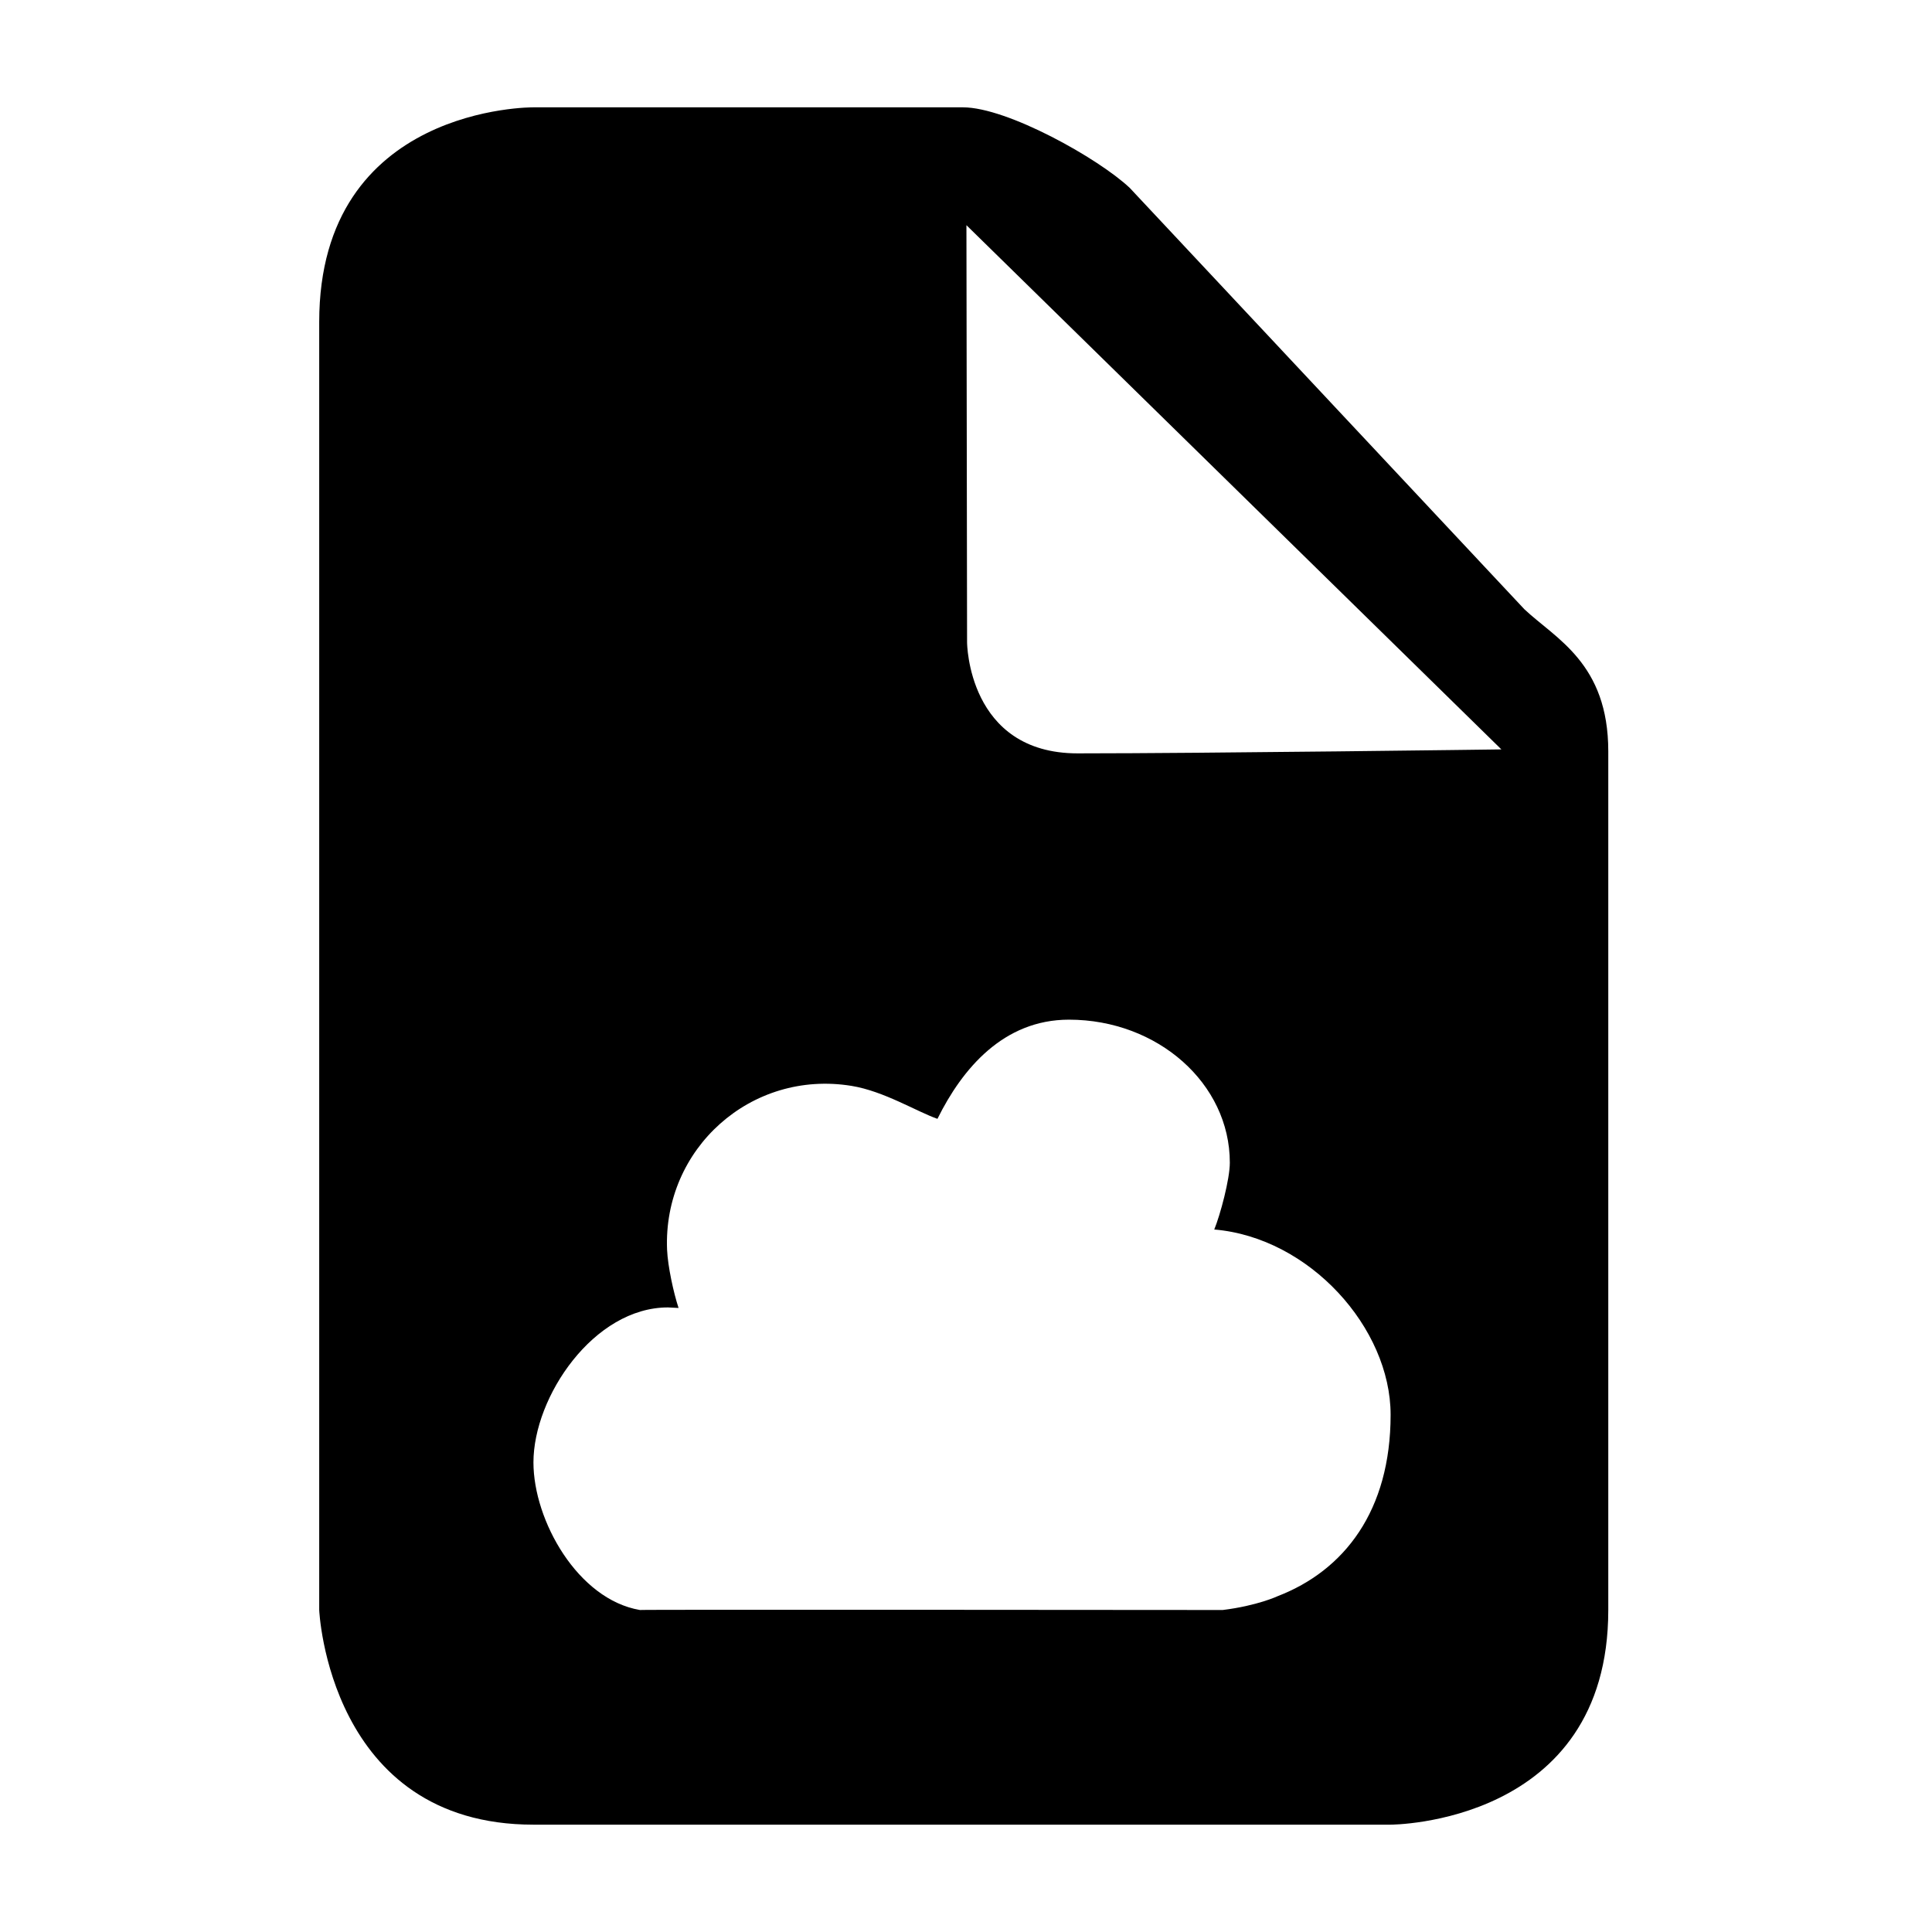
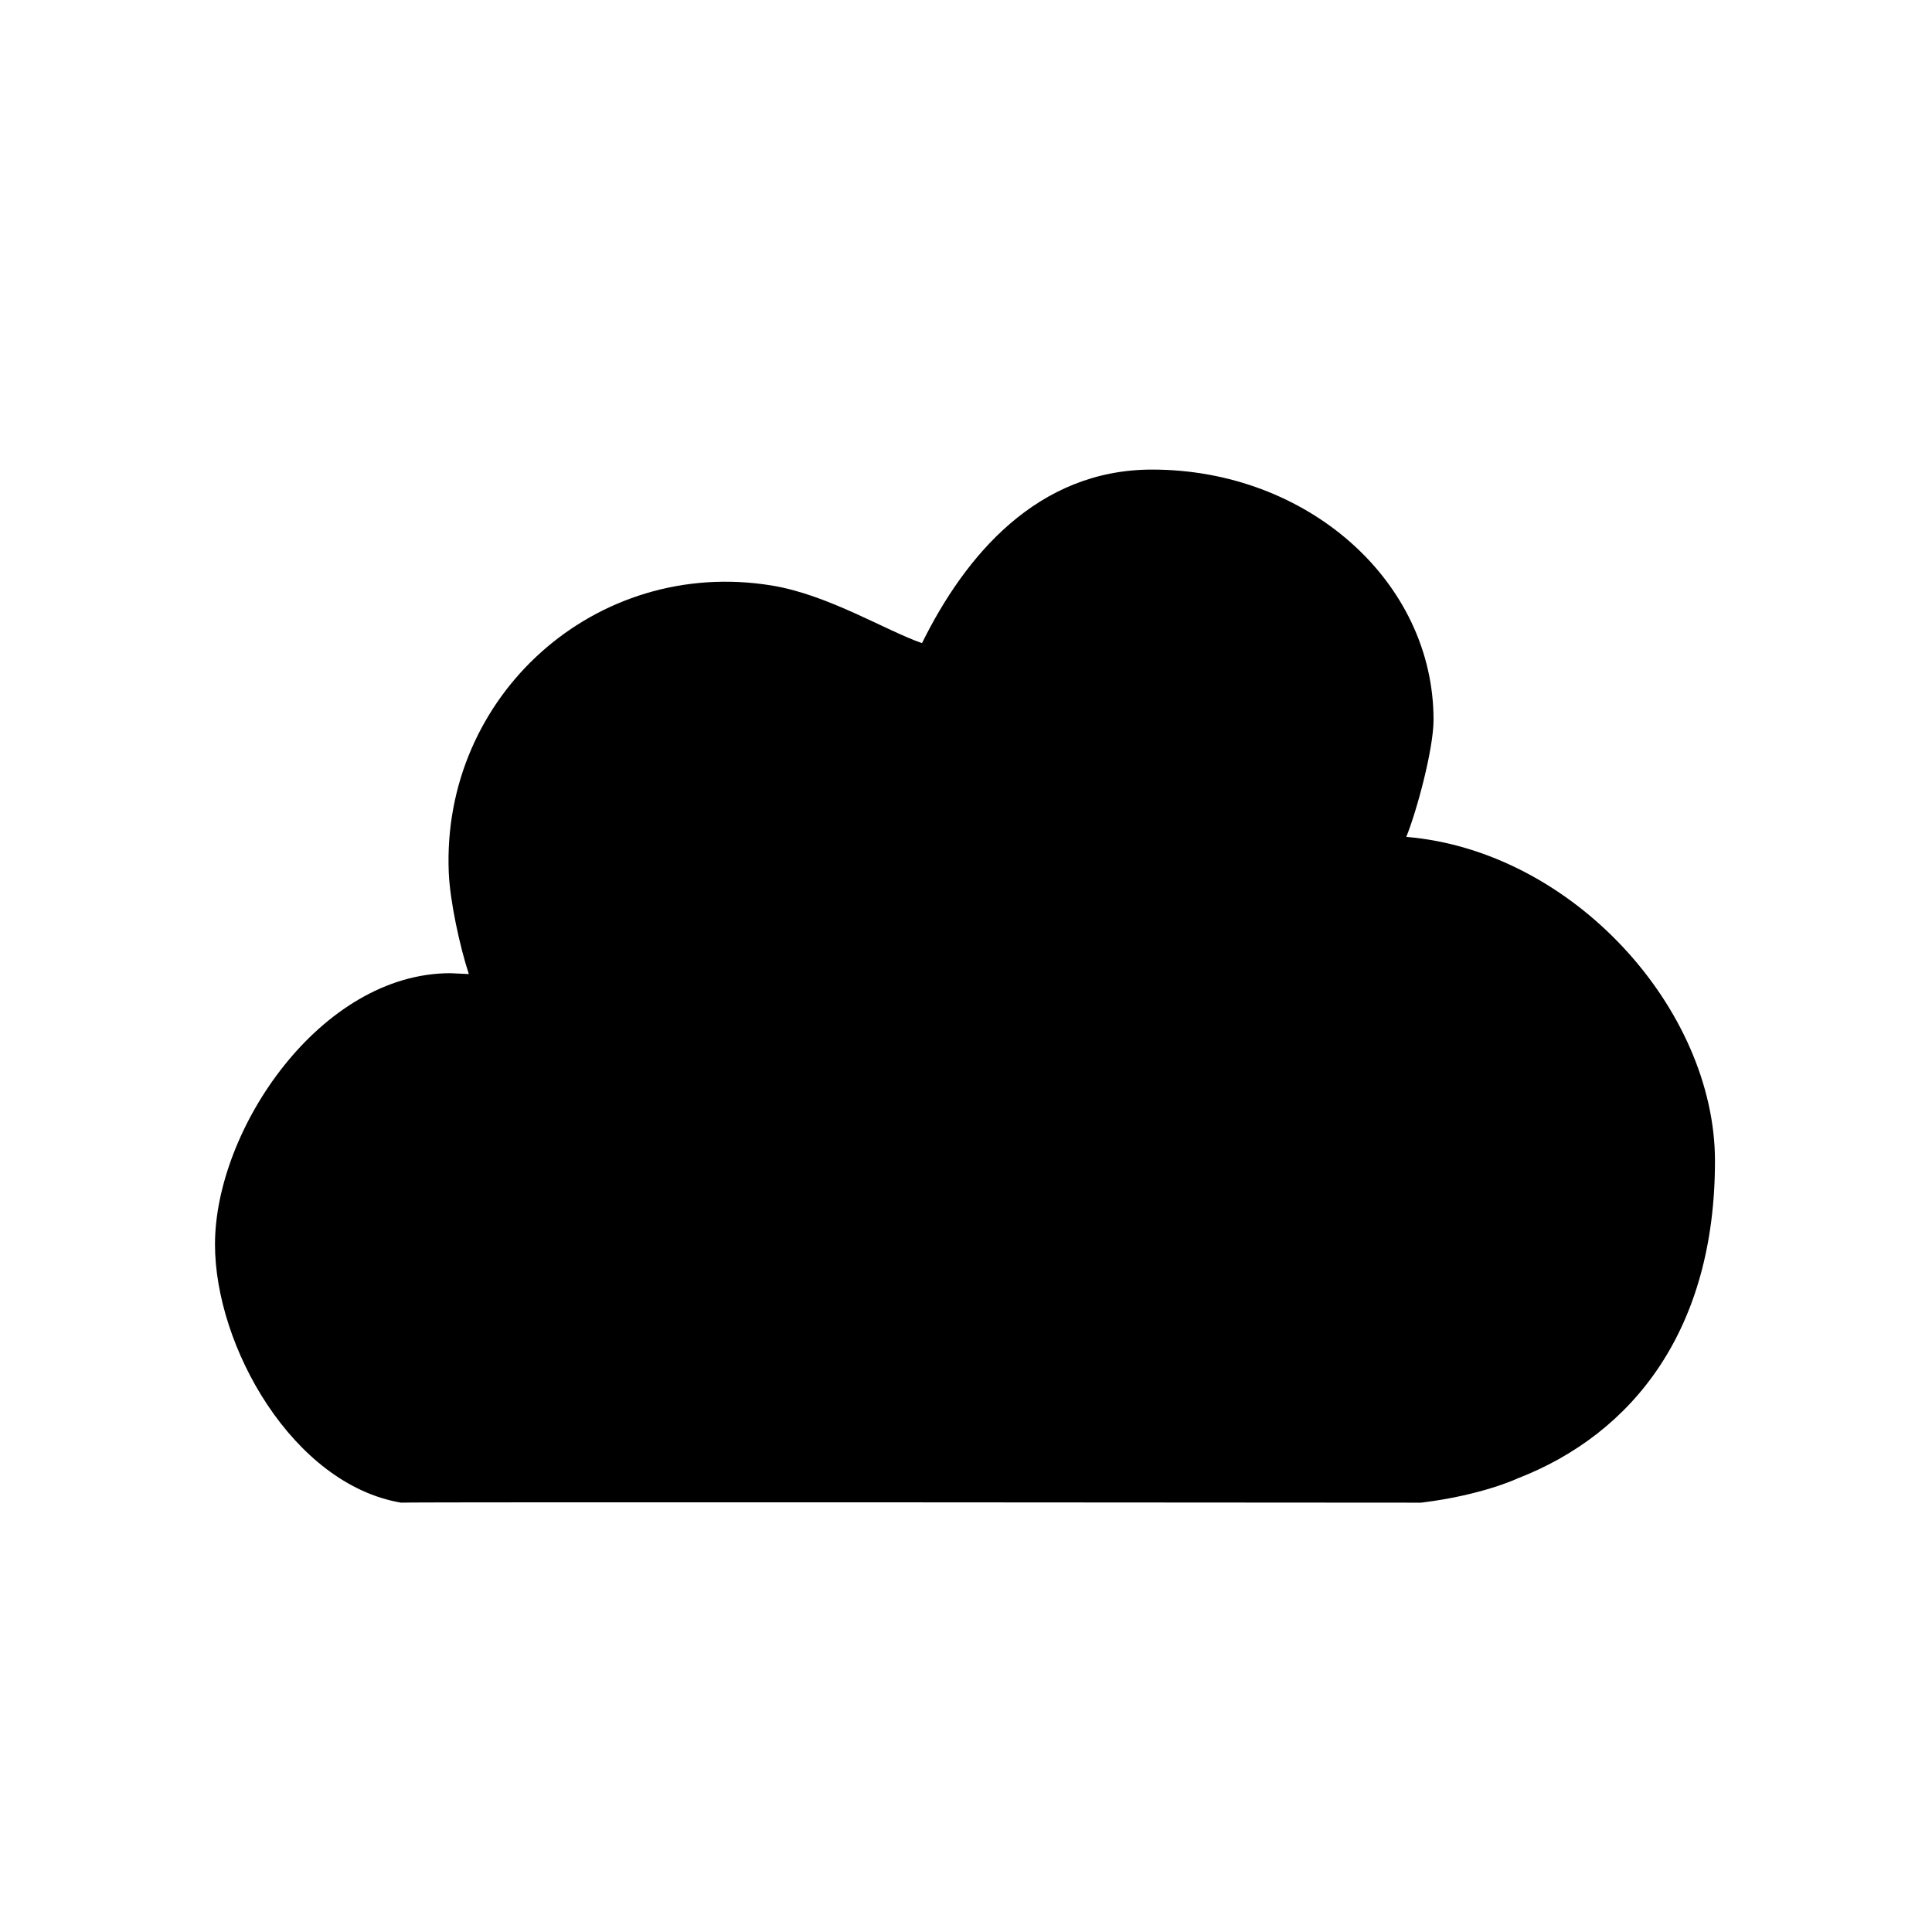
<svg xmlns="http://www.w3.org/2000/svg" id="layer-cloud-linked" preserveAspectRatio="xMidYMid" width="100%" height="100%" viewBox="0 0 18 18">
-   <path d="M12.956,17.000 L5.724,17.000 C5.702,17.000 5.502,17.000 4.970,17.000 C3.060,17.000 2.974,15.000 2.974,15.000 L2.974,3.000 C2.974,0.980 4.970,1.000 4.970,1.000 L8.972,1.000 C9.384,1.000 10.233,1.475 10.525,1.750 L14.202,5.676 C14.494,5.951 14.984,6.179 14.984,7.000 L14.984,15.000 C14.984,17.000 12.956,17.000 12.956,17.000 ZM8.734,10.424 C8.542,10.357 8.235,10.166 7.934,10.117 C6.997,9.964 6.176,10.703 6.215,11.644 C6.222,11.799 6.275,12.043 6.322,12.186 L6.223,12.181 C5.533,12.181 4.970,13.012 4.970,13.625 C4.970,14.167 5.384,14.902 5.962,15.000 C5.957,14.995 11.392,15.000 11.392,15.000 C11.716,14.960 11.904,14.871 11.904,14.871 C12.524,14.632 12.956,14.076 12.956,13.181 C12.956,12.373 12.201,11.530 11.313,11.455 C11.369,11.318 11.458,10.987 11.458,10.832 C11.458,10.095 10.786,9.500 9.959,9.500 C9.349,9.500 8.965,9.957 8.734,10.424 ZM9.004,2.098 L9.010,5.985 C9.010,5.985 9.015,7.019 10.040,7.019 C11.229,7.019 13.988,6.982 13.988,6.982 L9.004,2.098 Z" />
+   <path d="M3.737,14.000 C3.729,13.992 13.240,14.000 13.240,14.000 C13.808,13.931 14.137,13.775 14.137,13.775 C15.221,13.355 15.978,12.383 15.978,10.817 C15.978,9.403 14.656,7.928 13.102,7.797 C13.200,7.556 13.356,6.978 13.356,6.706 C13.356,5.416 12.180,4.375 10.734,4.375 C9.665,4.375 8.993,5.176 8.590,5.992 C8.253,5.875 7.716,5.541 7.190,5.455 C5.550,5.187 4.113,6.481 4.181,8.128 C4.192,8.399 4.286,8.826 4.368,9.075 L4.196,9.067 C2.987,9.067 2.003,10.522 2.003,11.594 C2.003,12.542 2.727,13.829 3.737,14.000 Z" />
</svg>
